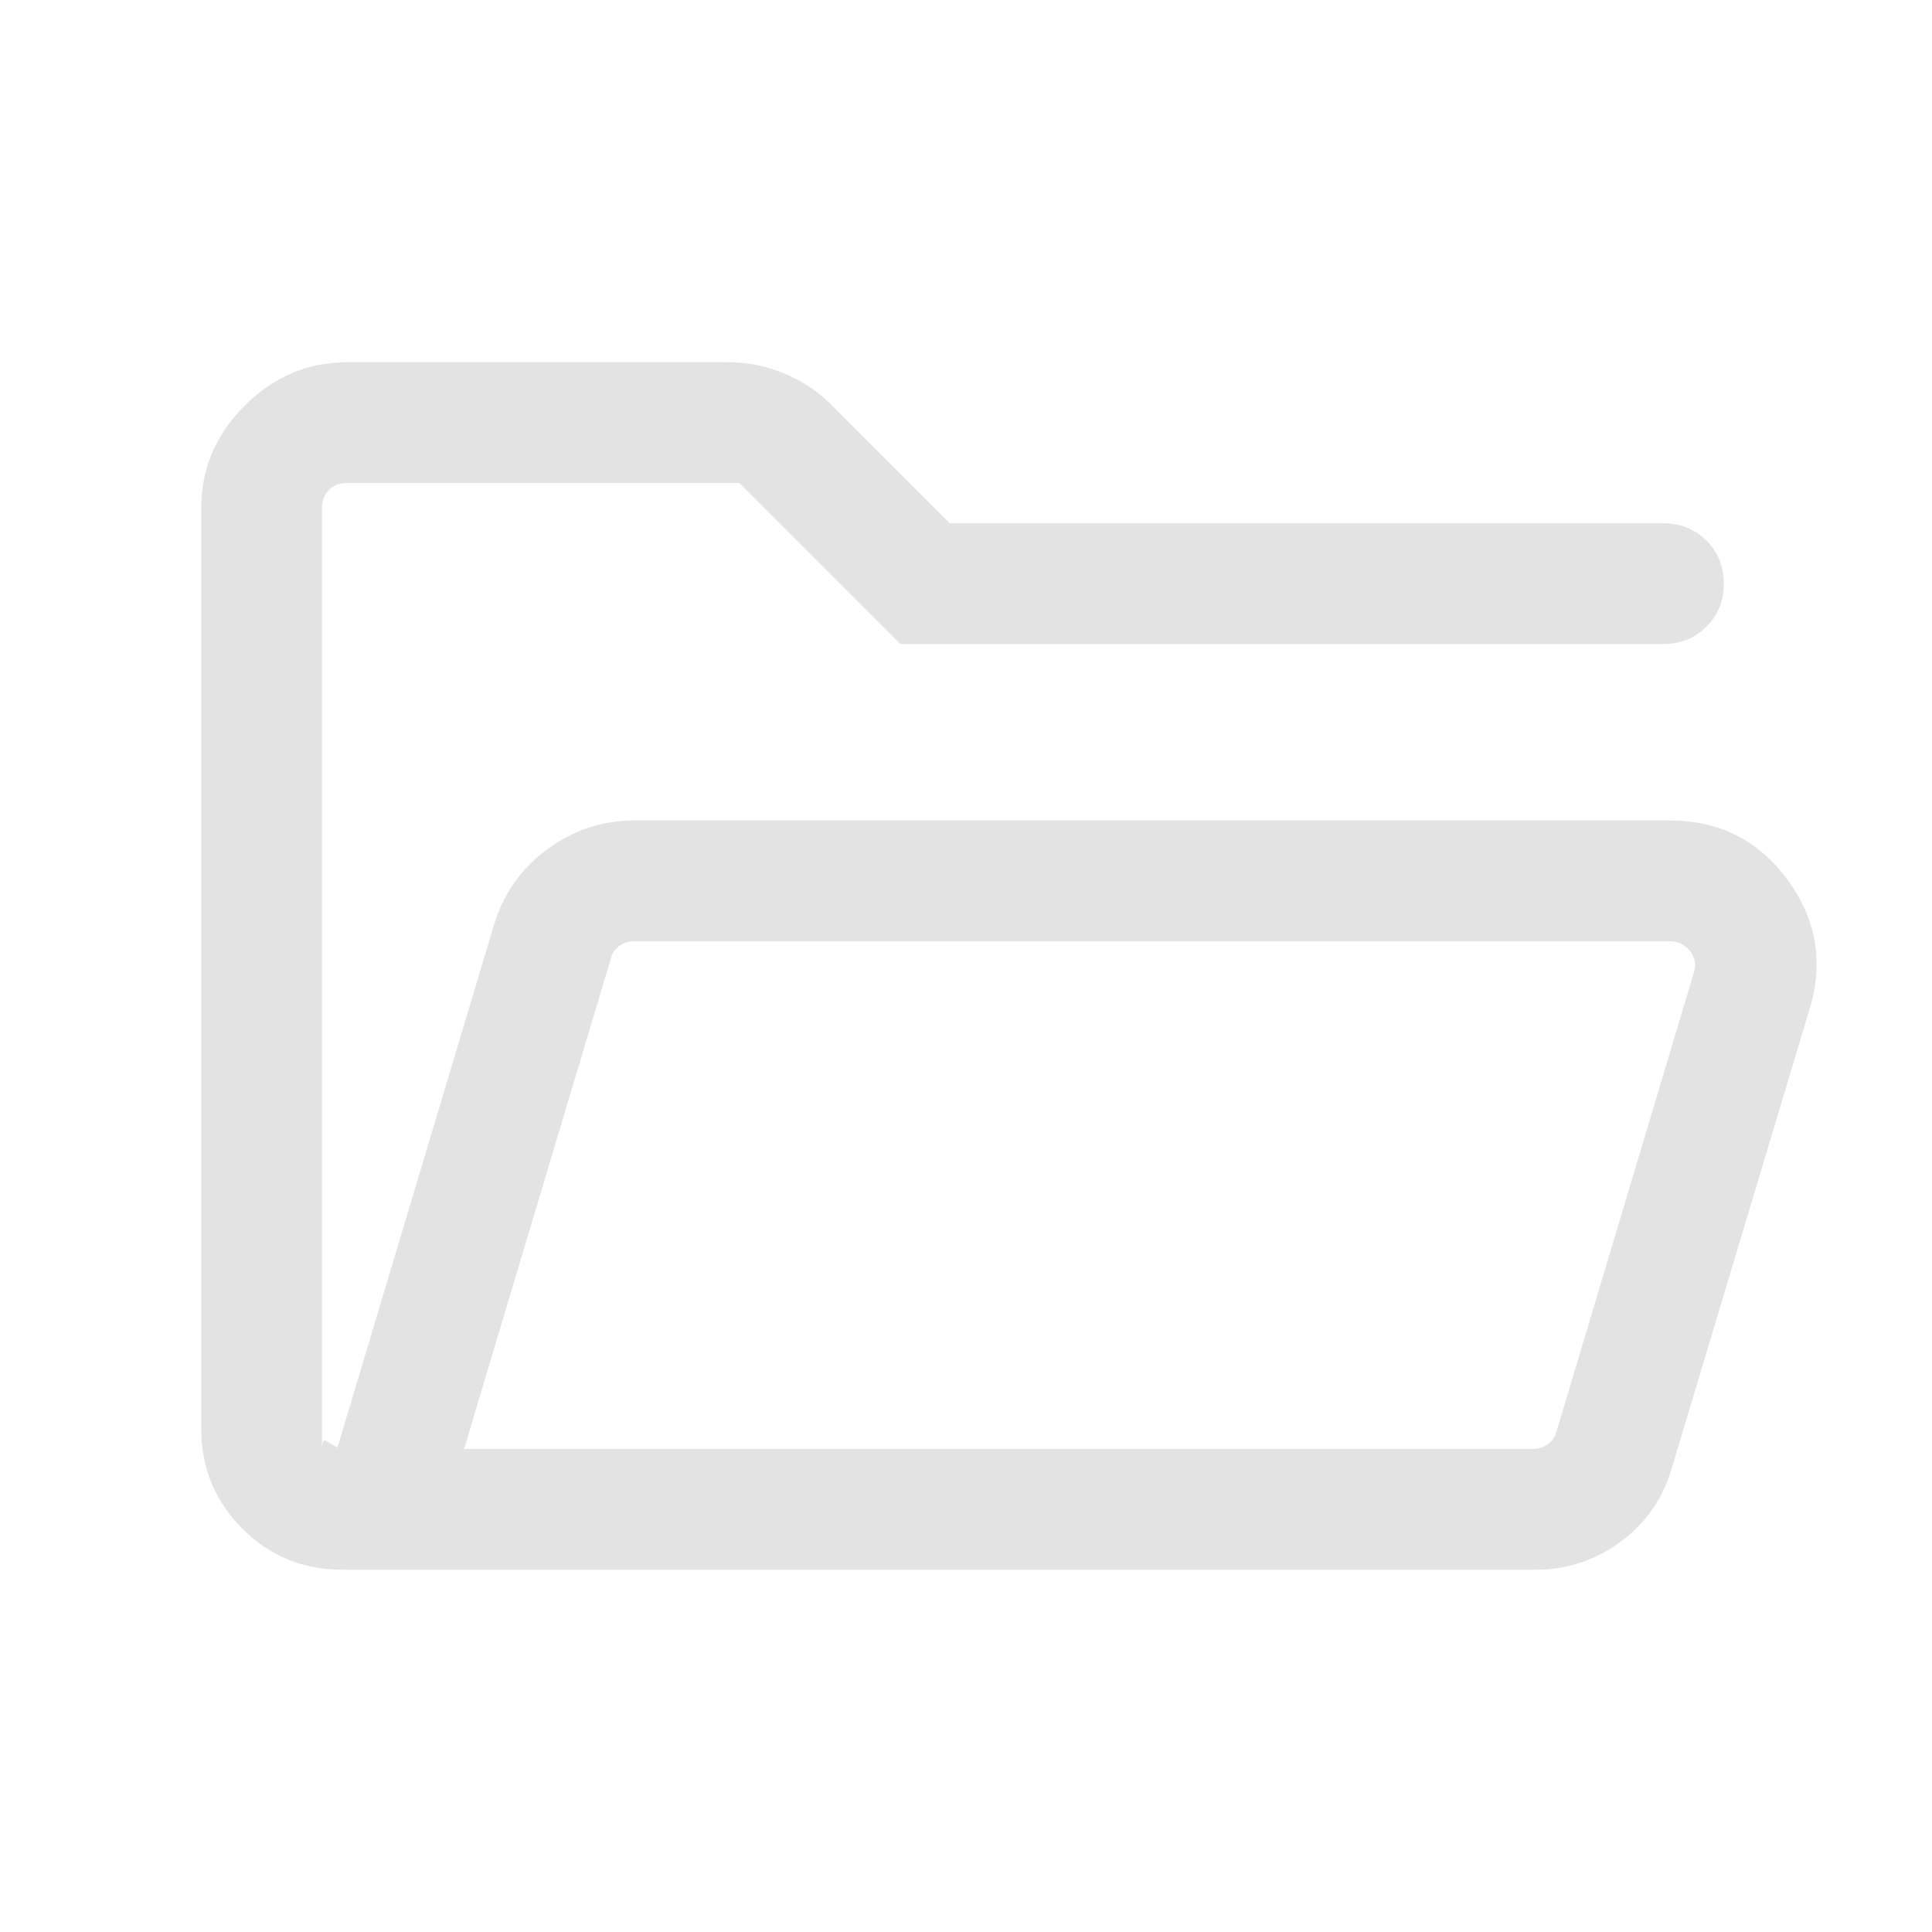
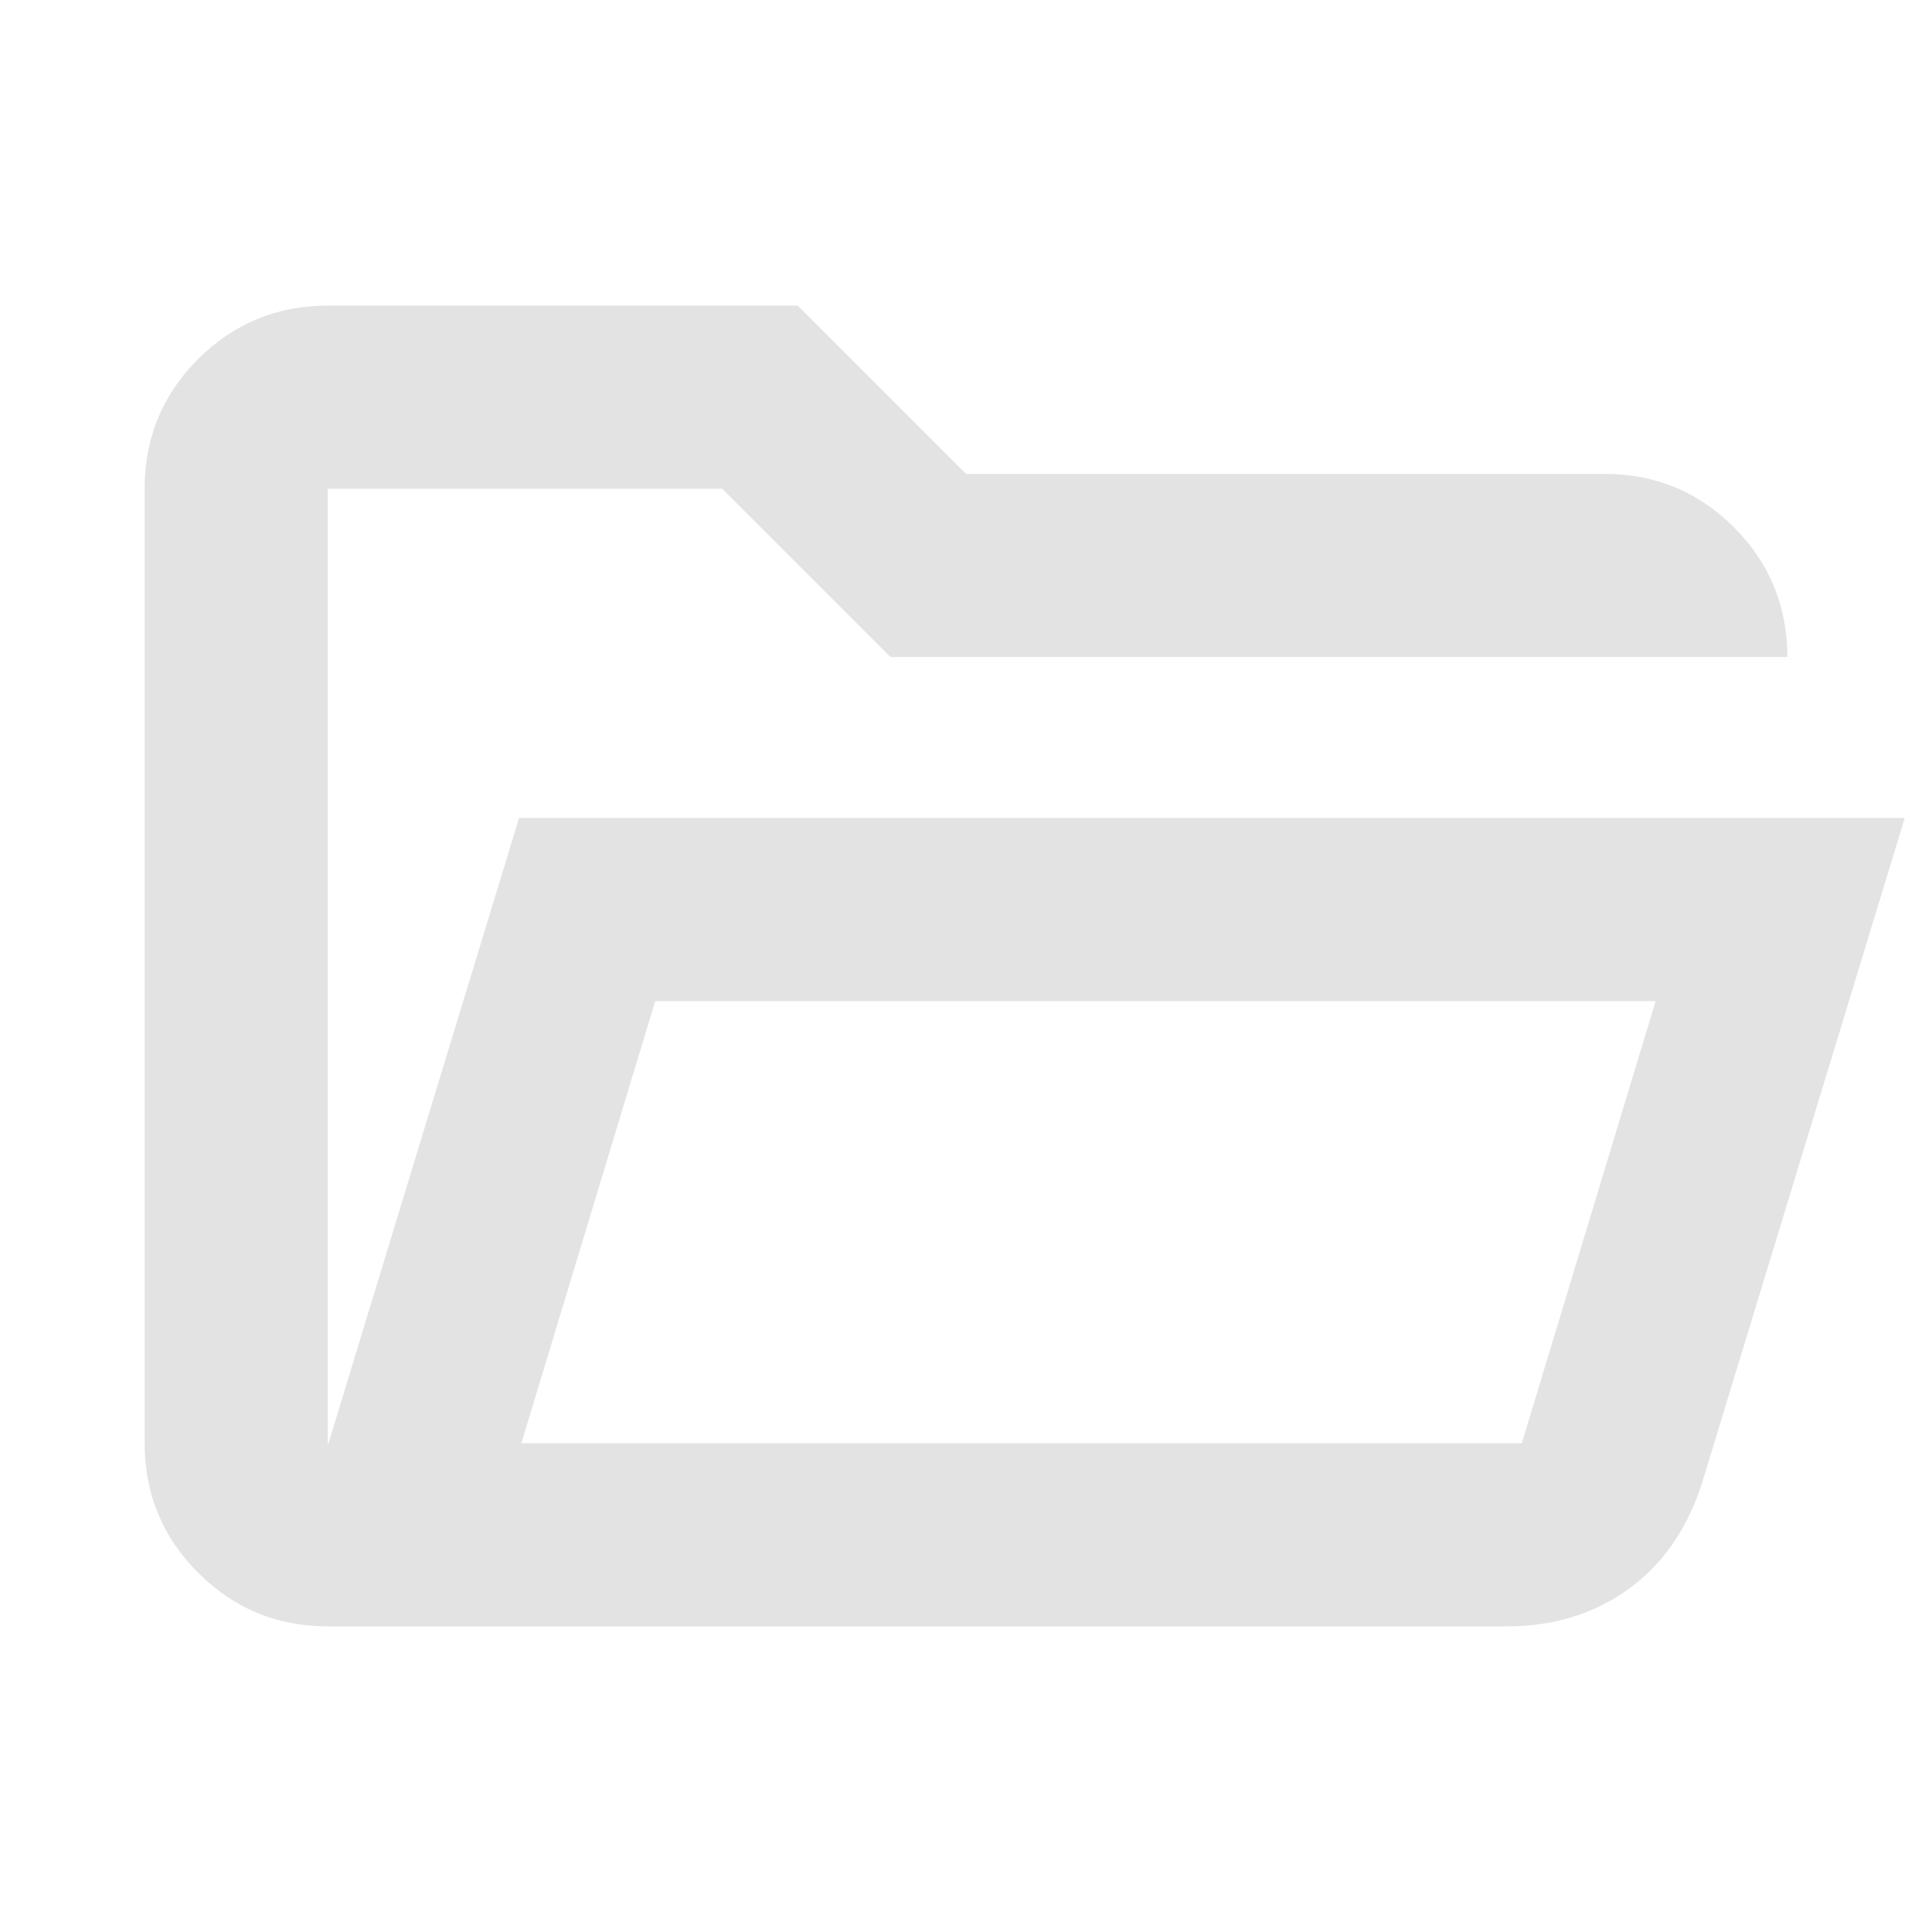
<svg xmlns="http://www.w3.org/2000/svg" height="24px" viewBox="0 -960 960 960" width="24px" fill="#e3e3e3">
-   <path d="M170-180q-29.15 0-49.58-20.42Q100-220.85 100-250v-457.69q0-29.15 21.58-50.73T172.31-780H362q14.46 0 27.81 5.62 13.34 5.61 23.19 15.46L471.92-700h354.62q12.77 0 21.38 8.62 8.62 8.61 8.62 21.38t-8.62 21.38q-8.61 8.62-21.38 8.62H447.38l-80-80H172.31q-5.39 0-8.85 3.46t-3.46 8.85V-240q0-5.39 2.12-4.04 2.11 1.35 5.57 3.27l77.85-259.92q7.23-23.31 26.61-37.46 19.39-14.16 43.08-14.16h514.46q36.77 0 58.35 29.23 21.57 29.23 11.34 63.77l-68.92 229.62q-6.85 22.53-25.65 36.11Q786-180 763.08-180H170Zm60.54-60h531q4.23 0 7.5-2.31 3.27-2.31 4.42-6.54l68.16-227.69q1.92-6.15-1.93-10.96-3.84-4.81-10-4.81H315.23q-4.23 0-7.5 2.31-3.27 2.31-4.42 6.54L230.54-240ZM160-500.08V-720-500.08ZM230.54-240l72.77-243.46q1.15-4.23 1.92-6.54l.77-2.31-1.35 4.81q-1.34 4.81-3.27 10.96l-68.15 227.69q-1.15 4.23-1.92 6.54l-.77 2.31Z" />
+   <path d="M162.87-151.87q-37.78 0-64.39-26.61t-26.61-64.39v-474.26q0-38.02 26.61-64.51 26.61-26.49 64.39-26.49h233.54L480-724.54h317.13q38.02 0 64.51 26.61 26.49 26.6 26.49 64.39H442.46l-83.59-83.59h-196v475.46l95.04-311.87h688.55L845.85-223.46q-10.87 34.37-36.56 52.98-25.68 18.61-60.53 18.61H162.87Zm96.2-91h497.1l66.5-219.67h-497.1l-66.5 219.67Zm0 0 66.5-219.67-66.5 219.67Zm-96.2-390.67v-83.59 83.59Z" />
</svg>
